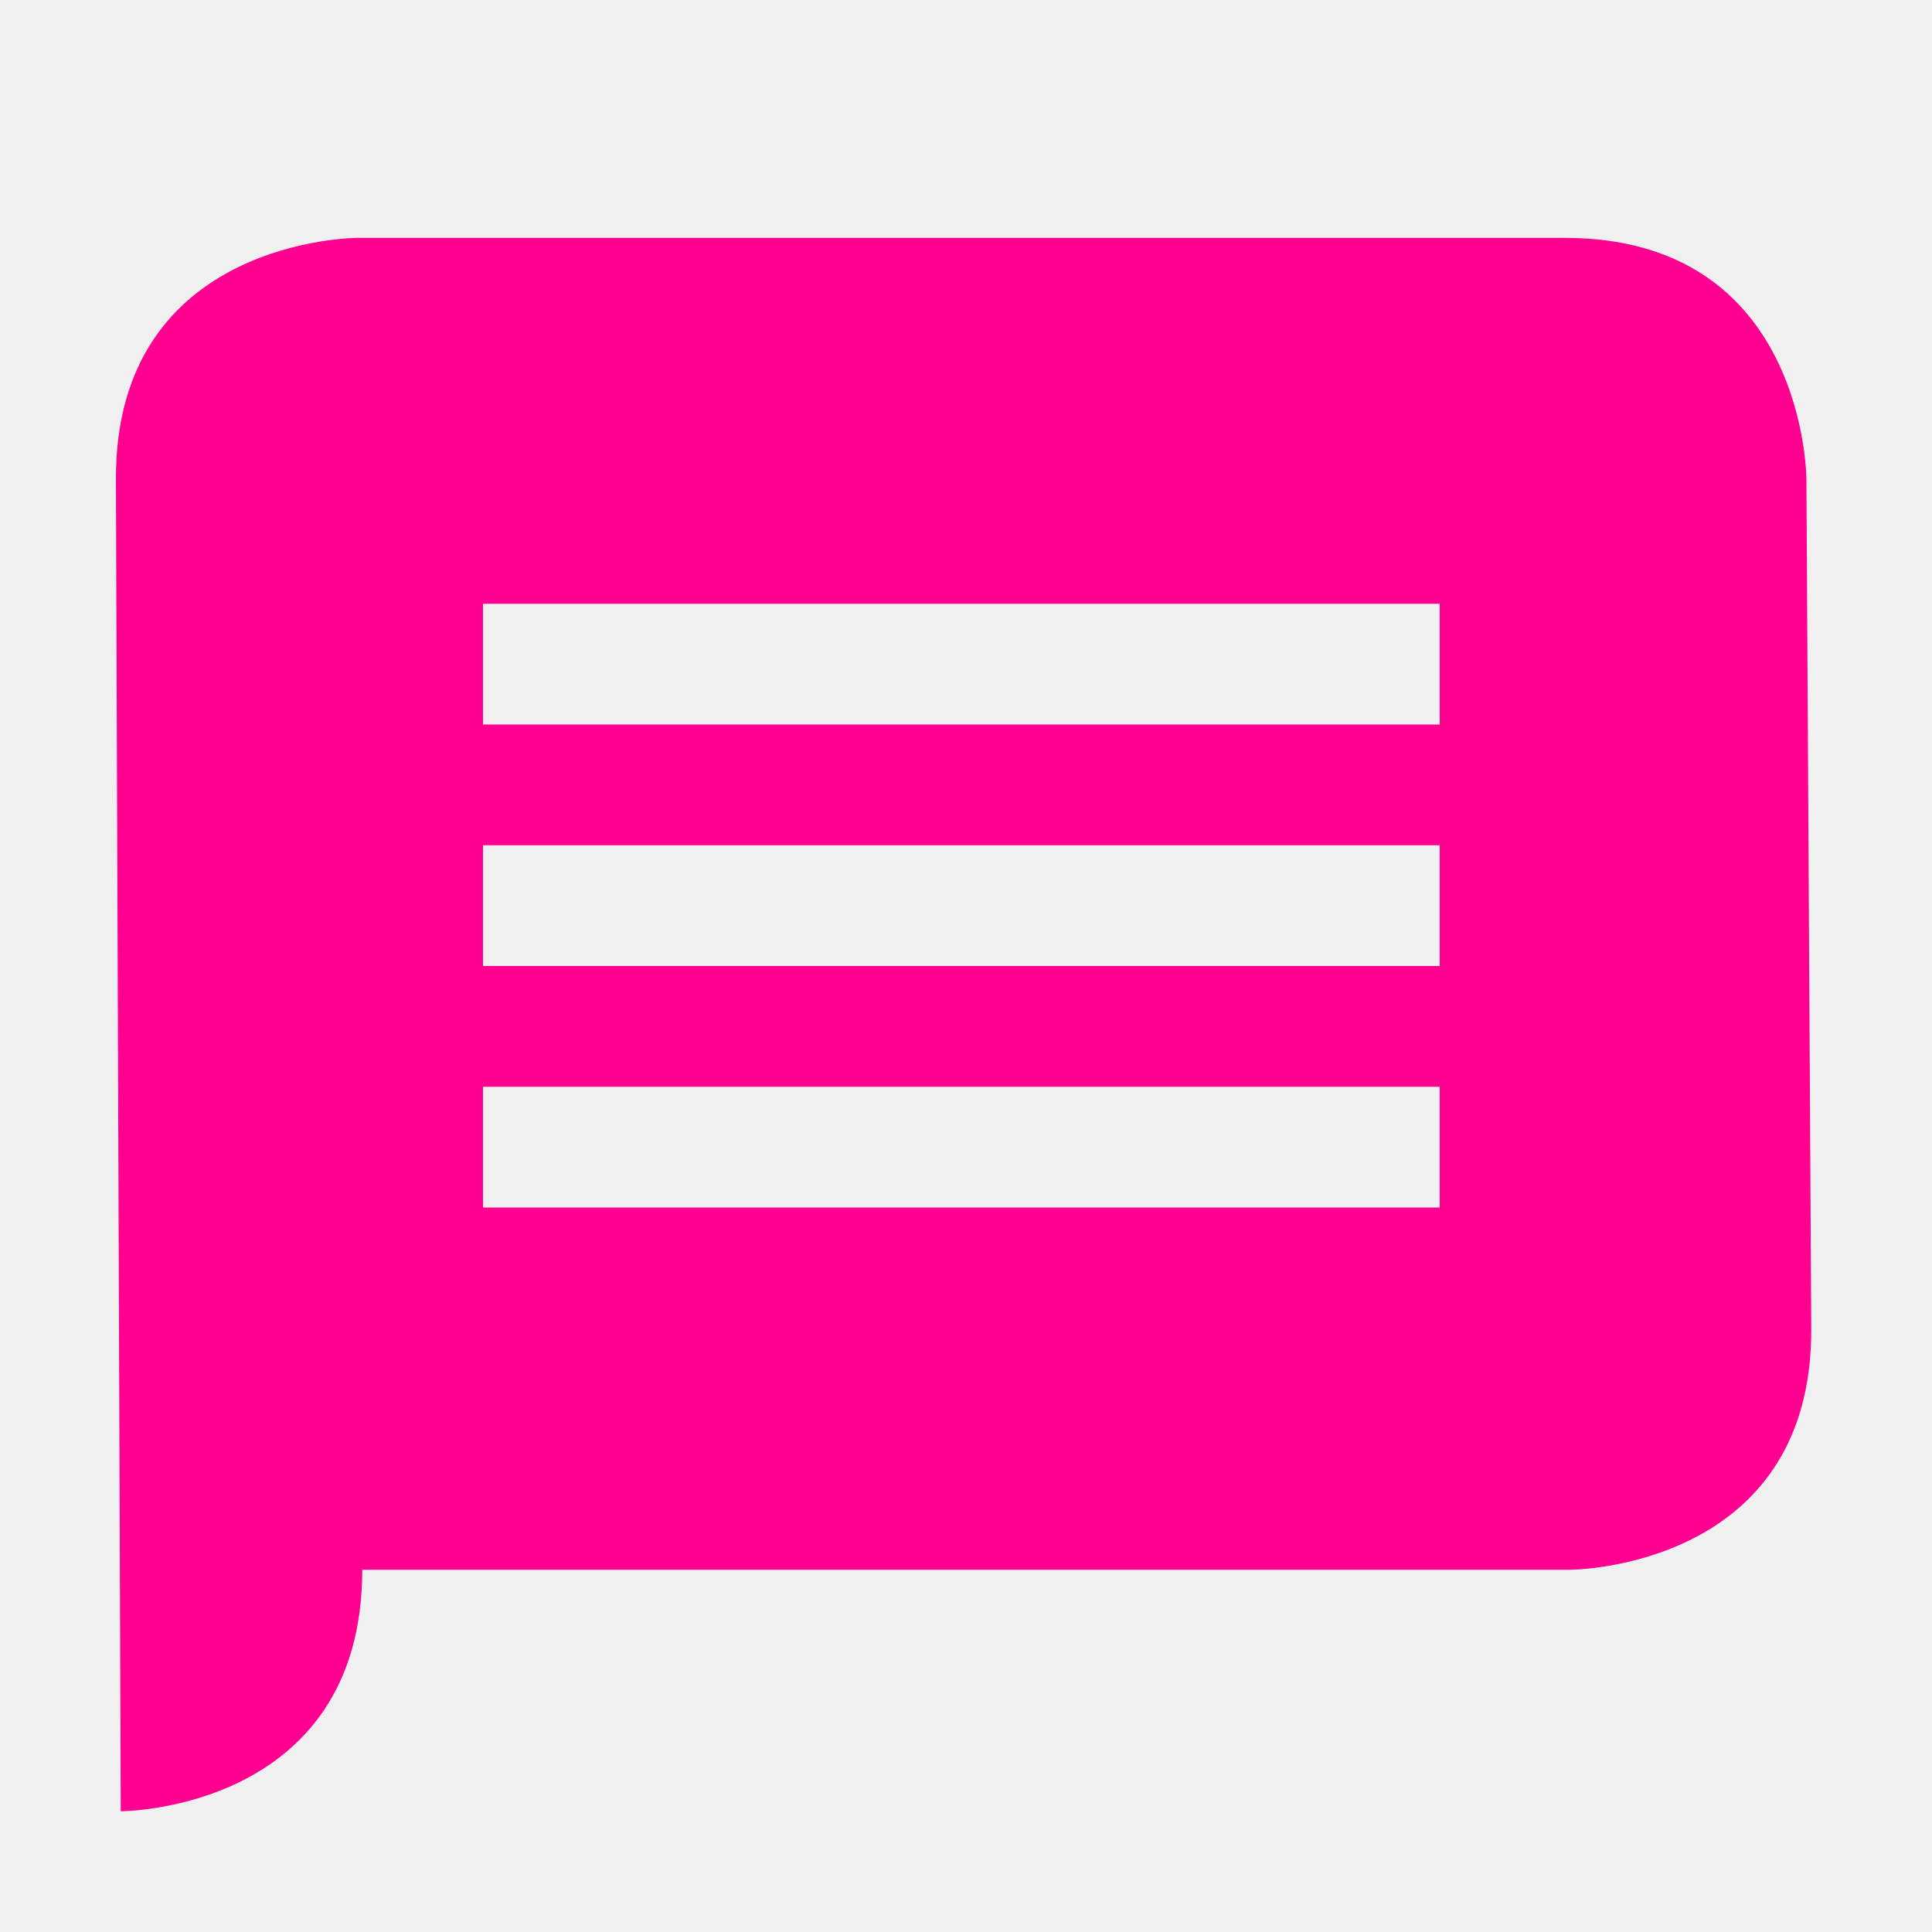
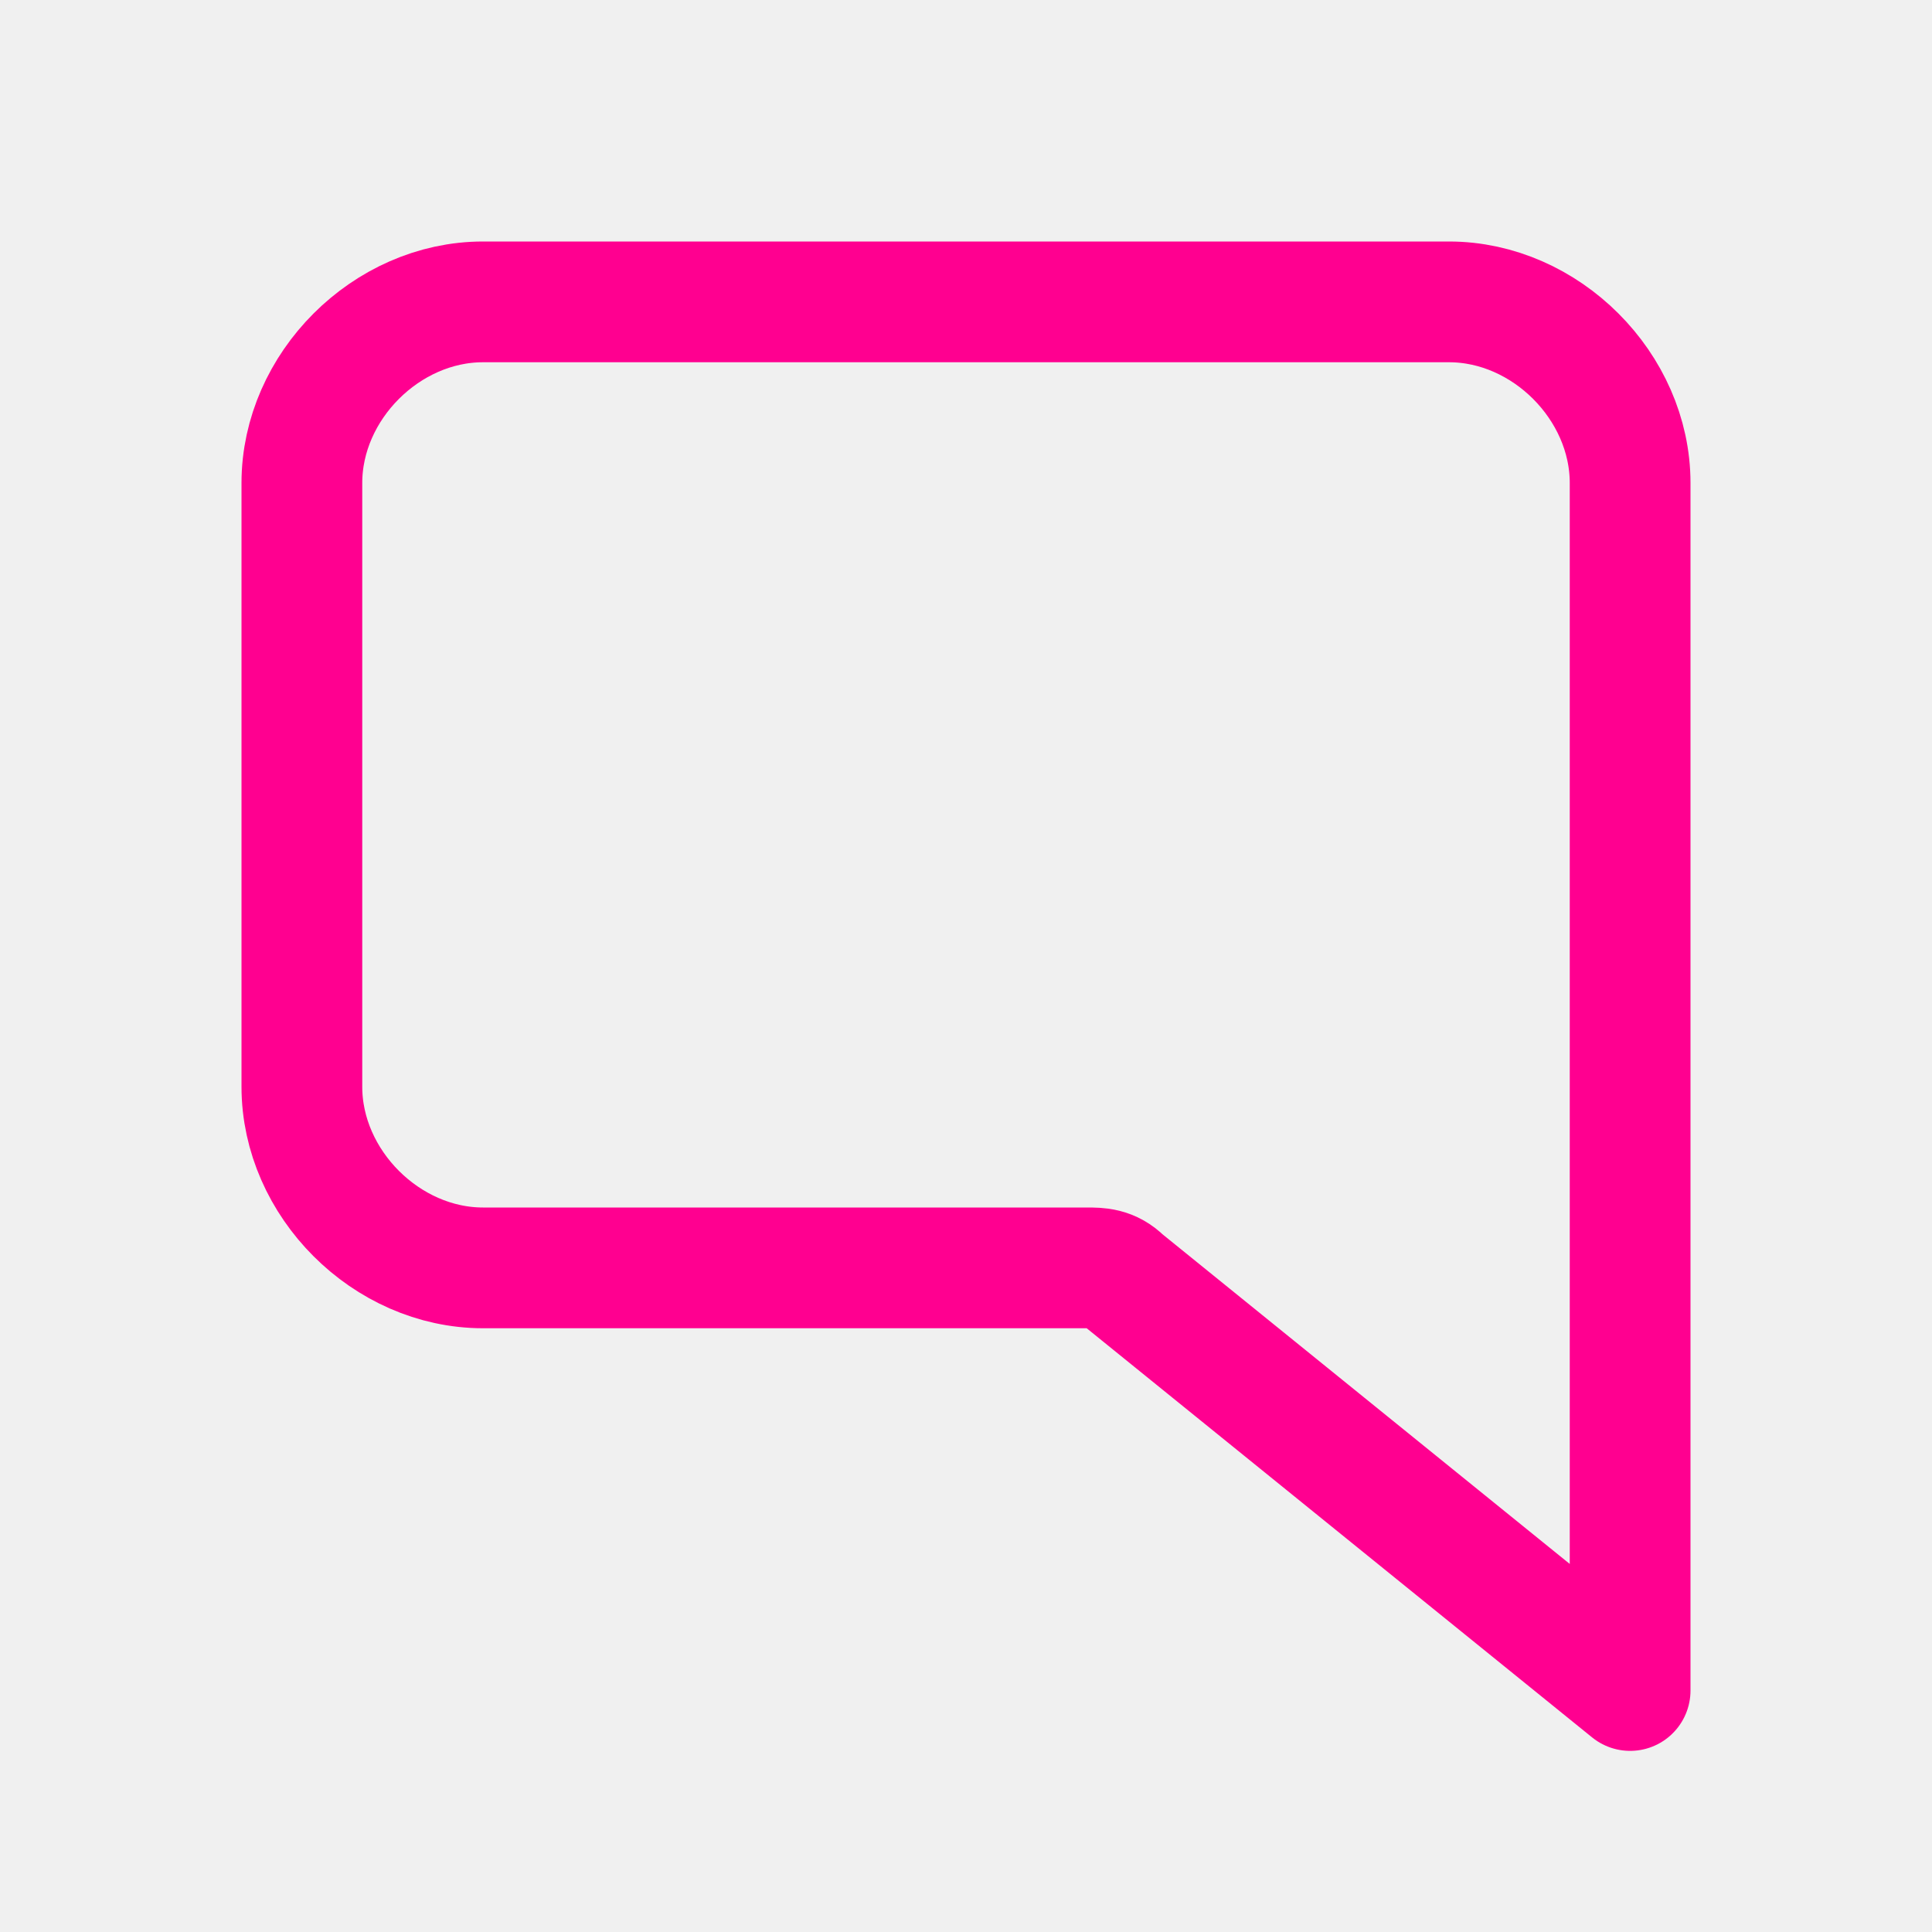
- <svg xmlns="http://www.w3.org/2000/svg" width="16" height="16" version="1.1" viewBox="0 0 16 16">
-   <defs>
-     <clipPath id="clipPath3494">
-       <g display="none">
-         <rect x="4" y="5" width="7.923" height="1" d="m 4,5 h 7.923 V 6 H 4 Z" fill="#fff" style="paint-order:stroke fill markers" />
-         <rect x="4" y="7" width="7.923" height="1" d="m 4,7 h 7.923 V 8 H 4 Z" fill="#fff" style="paint-order:stroke fill markers" />
-         <rect x="4" y="9" width="7.923" height="1" d="m 4,9 h 7.923 v 1 H 4 Z" fill="#fff" style="paint-order:stroke fill markers" />
-       </g>
-       <path class="powerclip" d="m-4.04-3.03h24.04v23.03h-24.04zm8.04 8.03v1h7.923v-1zm0 2v1h7.923v-1zm0 2v1h7.923v-1z" />
-     </clipPath>
-   </defs>
-   <rect id="frame" width="16" height="16" fill="none" />
-   <path d="m1 15-0.04-11.03c-0.007-2 2-2 2-2h10c2 0 2 2 2 2l0.04 7.03c0.011 2-2 2-2 2h-10c0 2-2 2-2 2z" clip-path="url(#clipPath3494)" fill="#ff0090" />
+ <svg xmlns="http://www.w3.org/2000/svg" viewBox="0 0 16 16">
+   <path fill="none" stroke="#FF0090" stroke-linejoin="round" d="M9.3,10.6c-0.1-0.1-0.2-0.1-0.3-0.1H4c-0.8,0-1.5-0.7-1.5-1.5V4  c0-0.8,0.7-1.5,1.5-1.5h8c0.8,0,1.5,0.7,1.5,1.5v10L9.3,10.6z" />
</svg>
